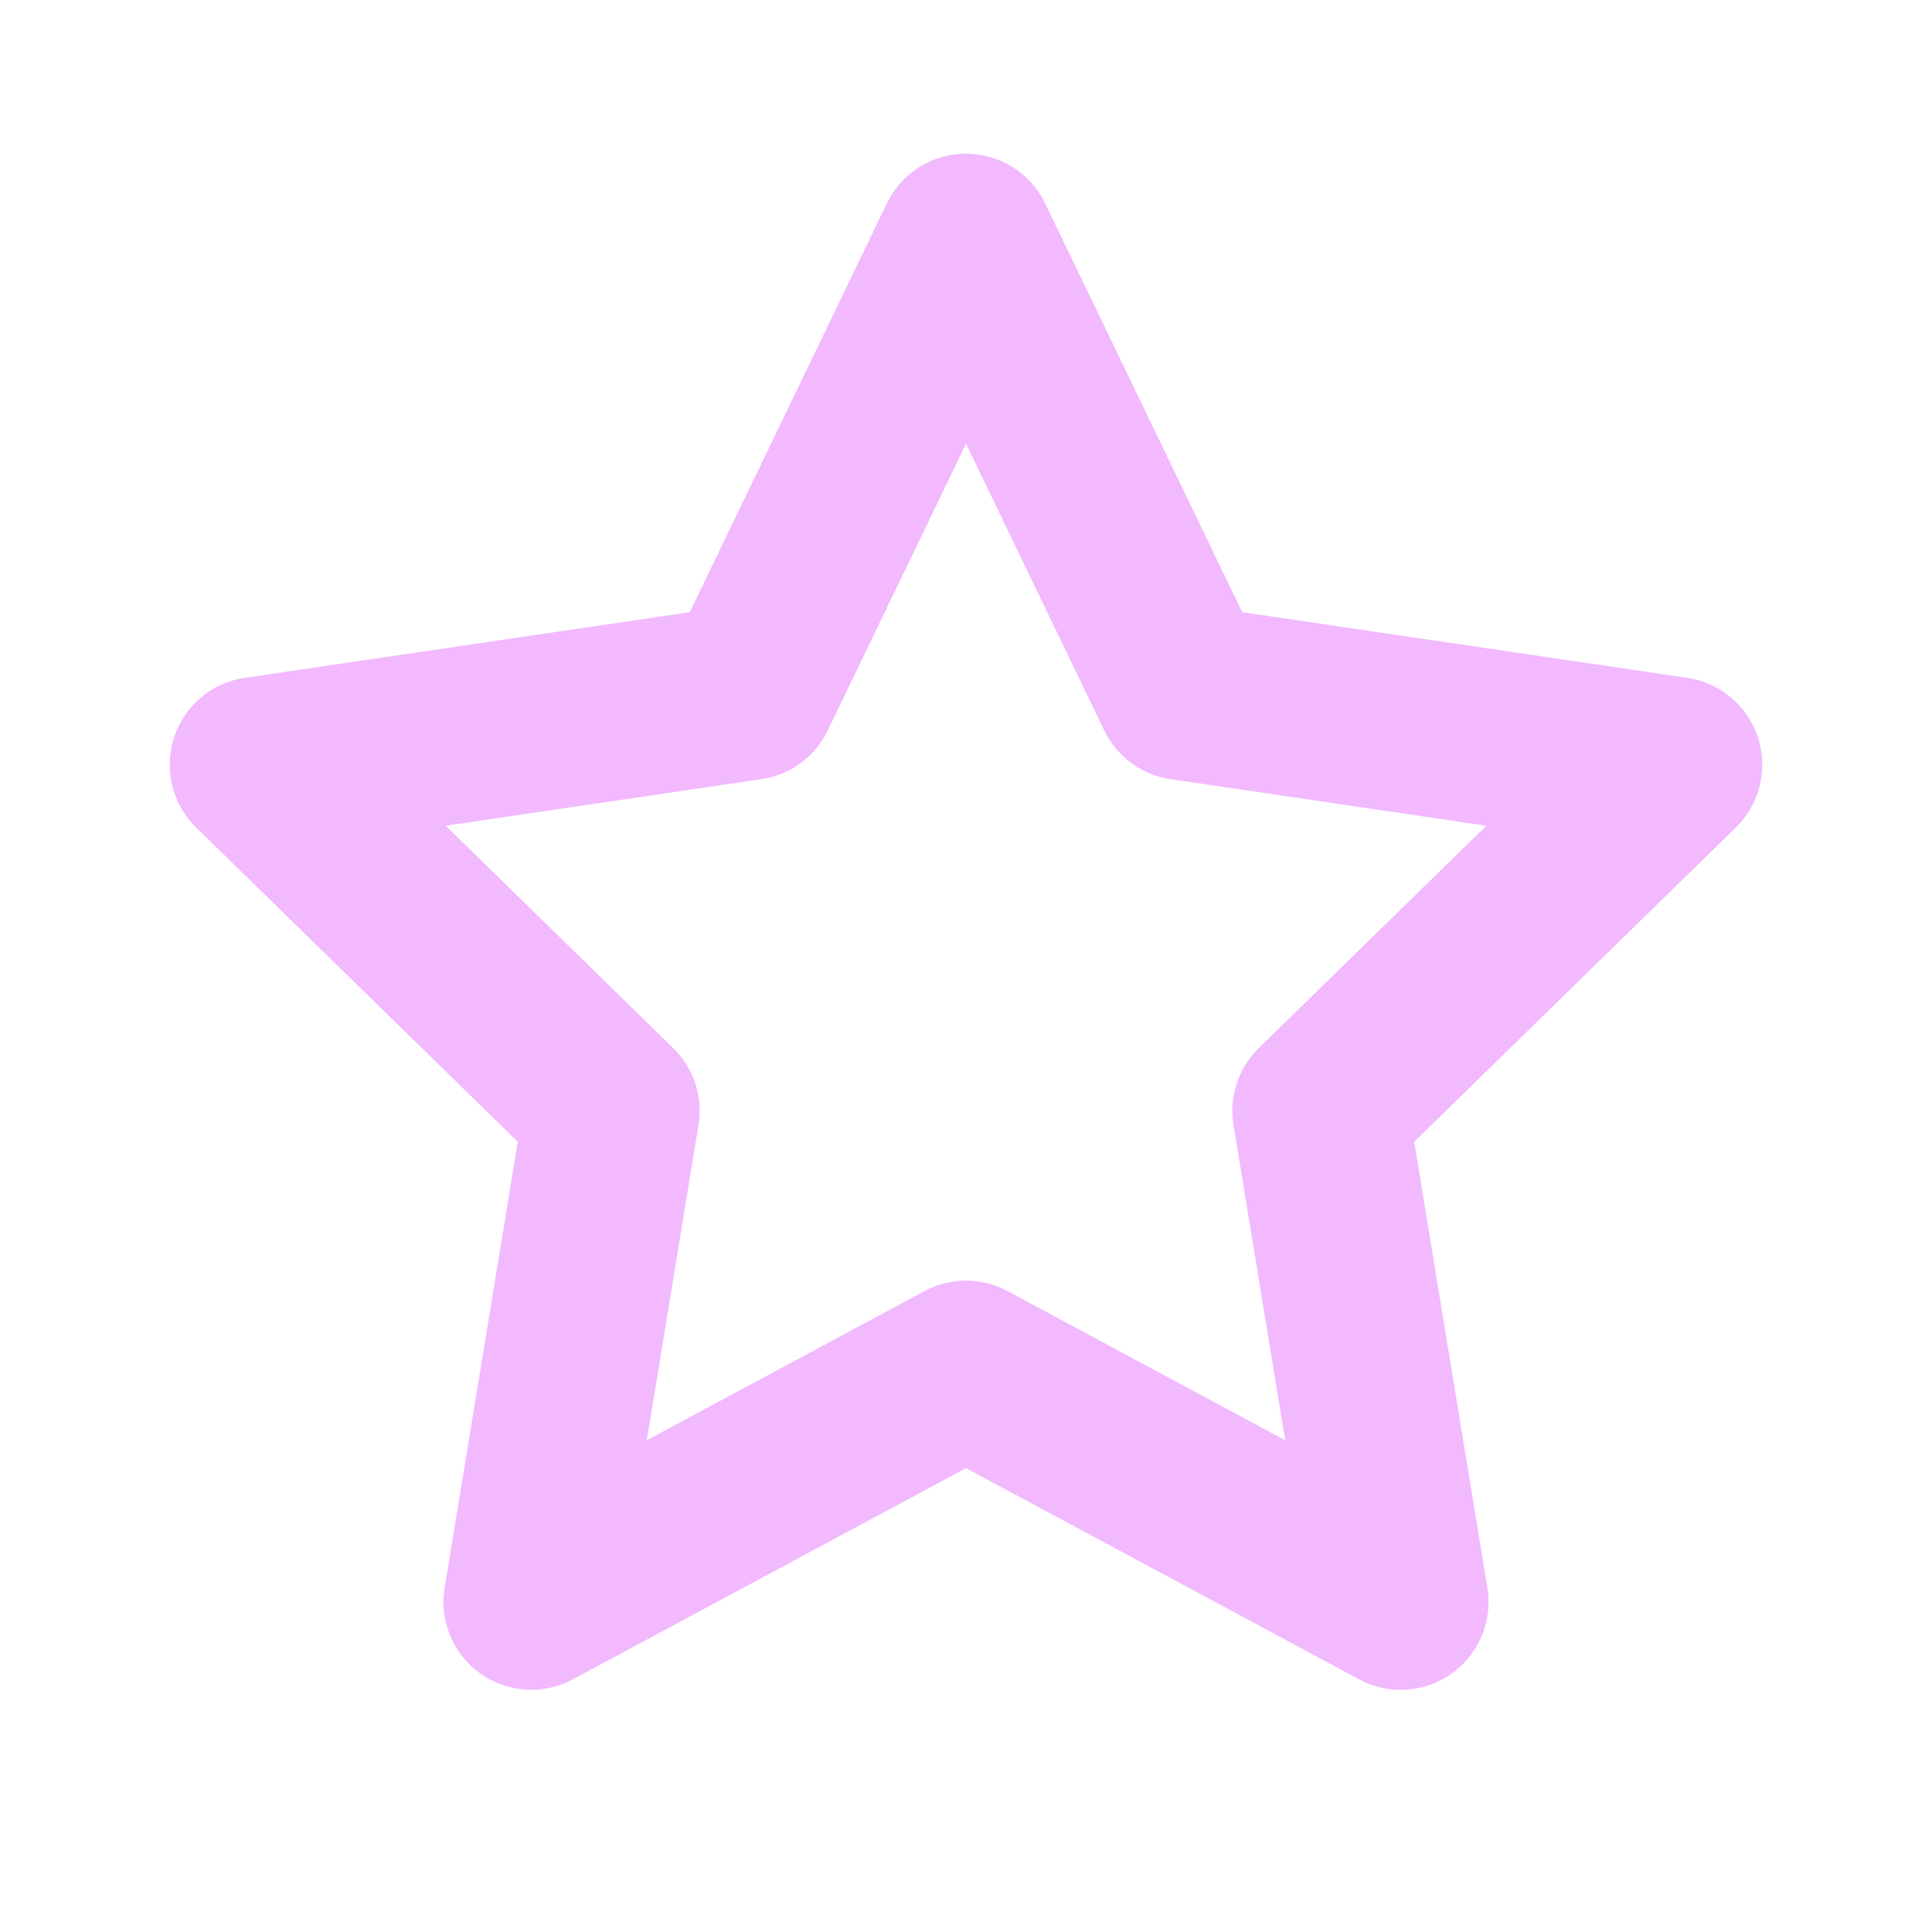
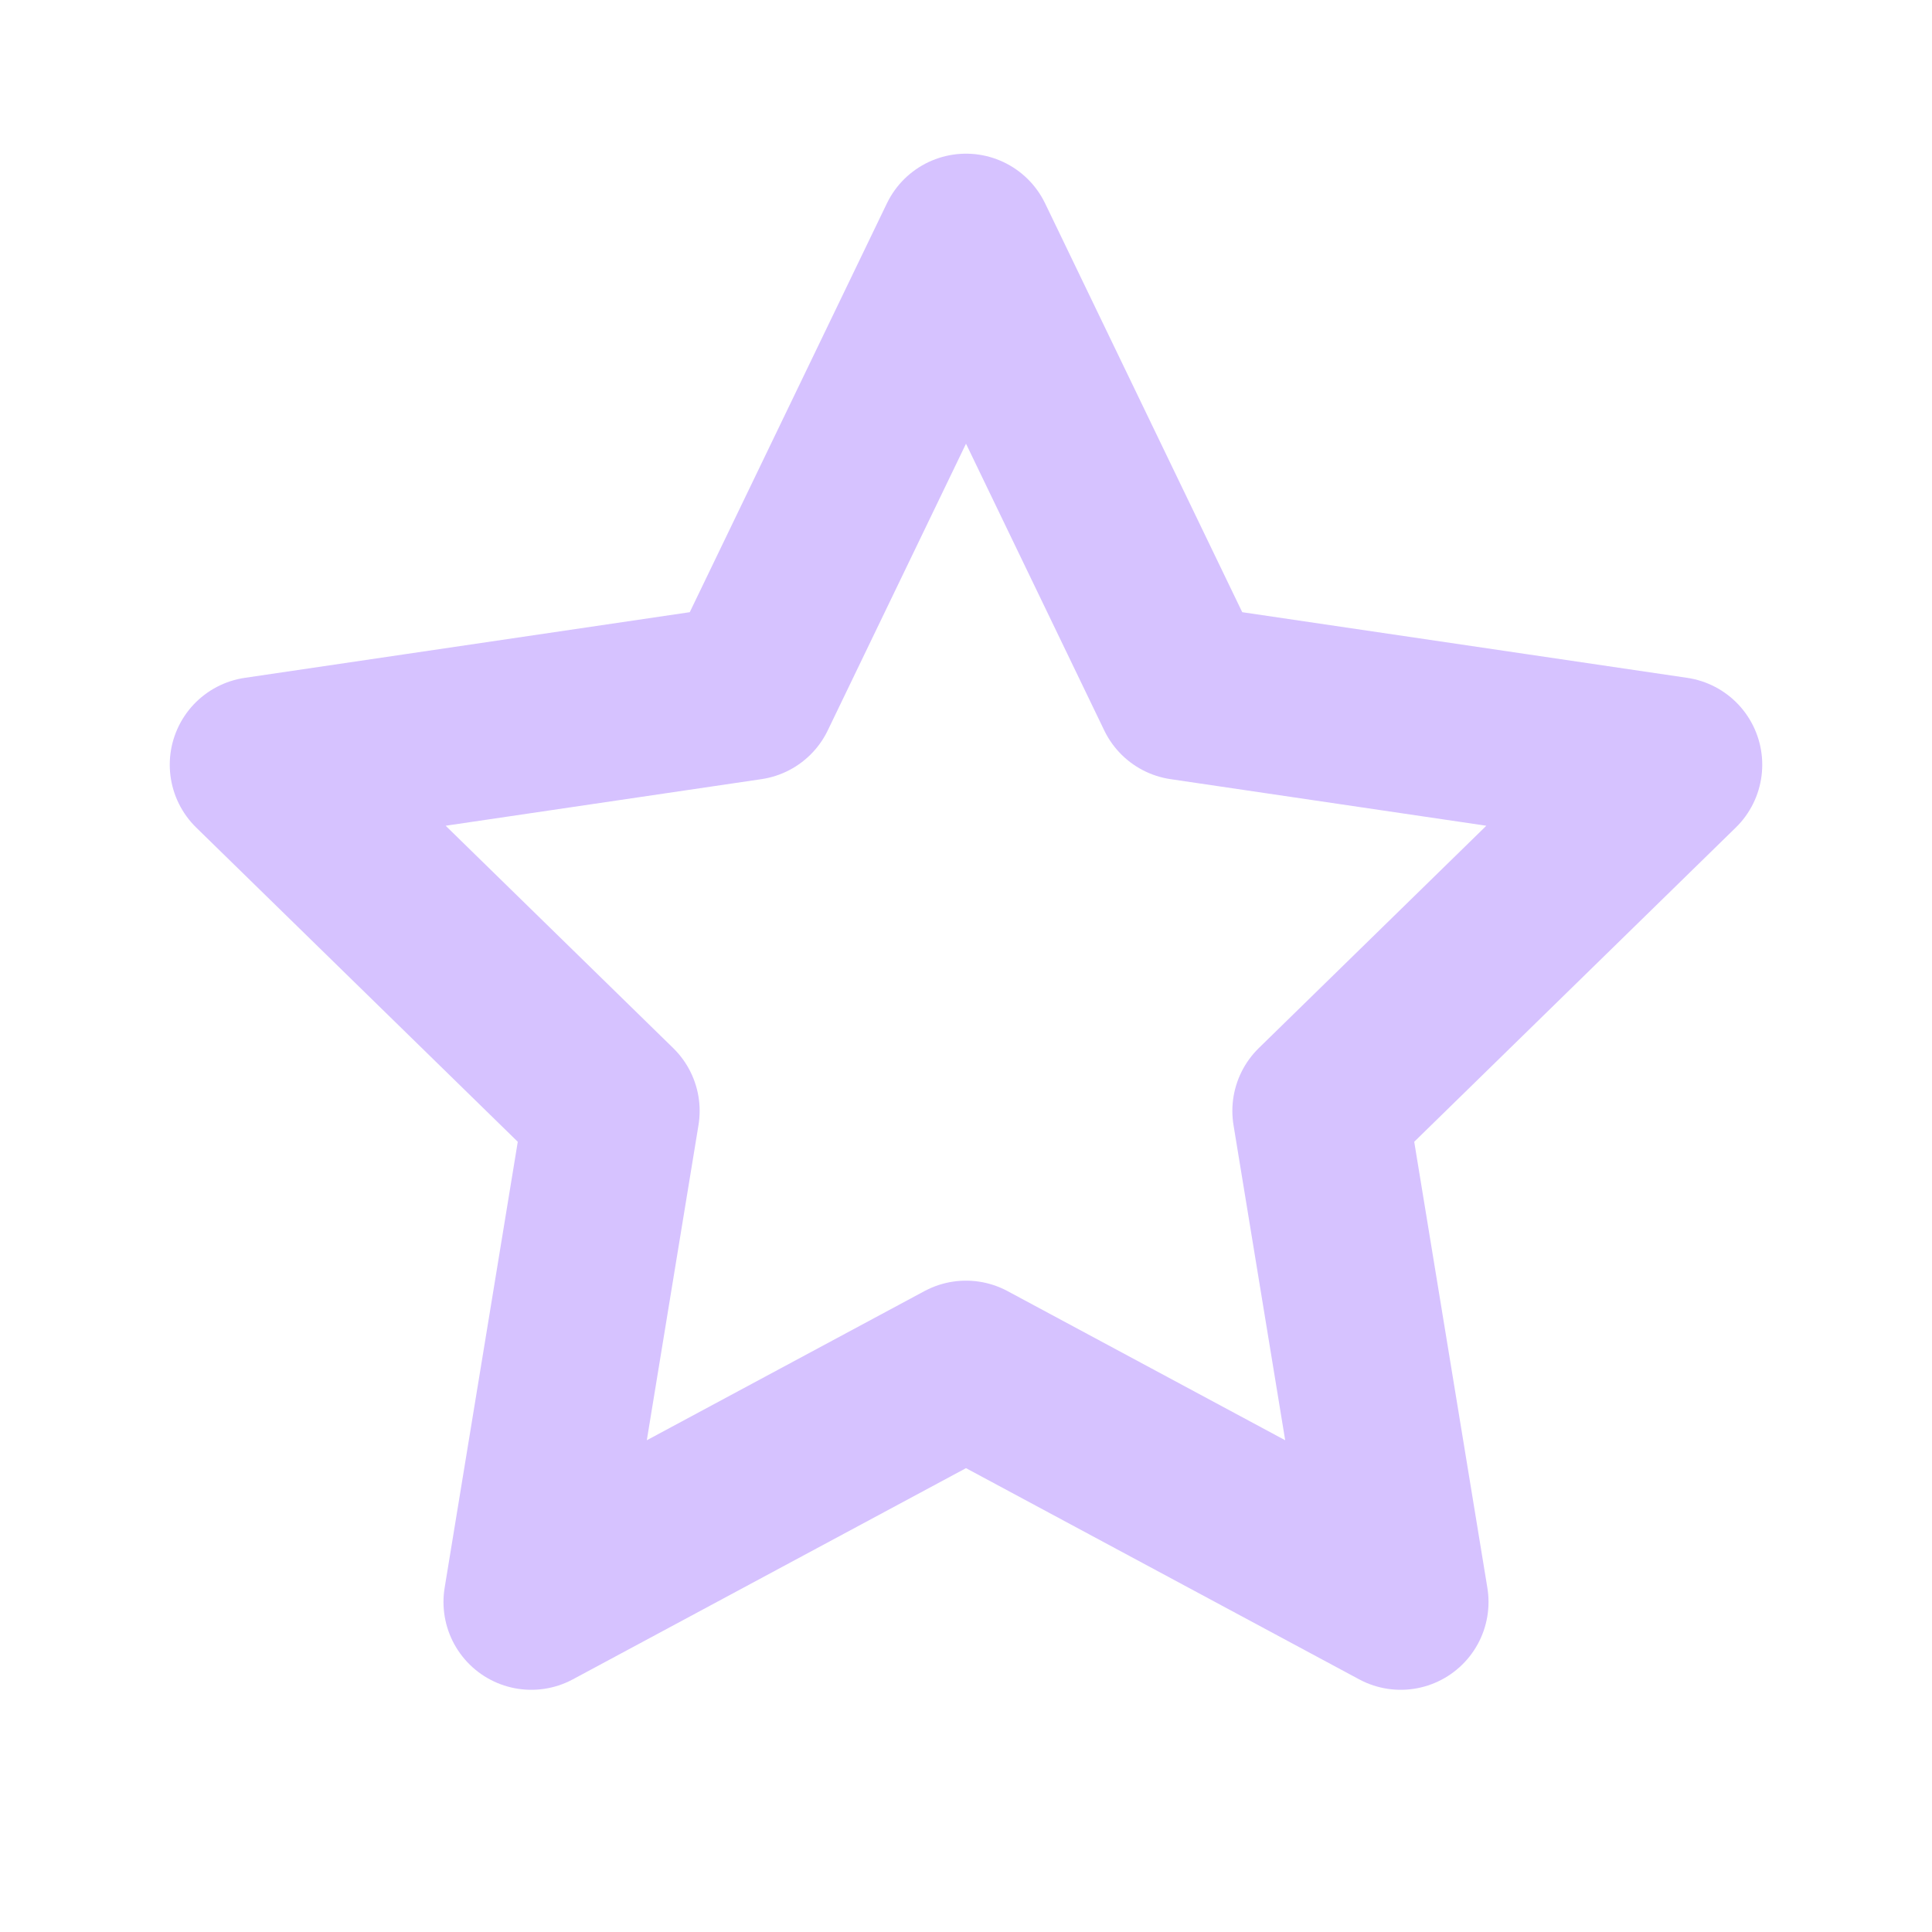
<svg xmlns="http://www.w3.org/2000/svg" preserveAspectRatio="none" overflow="visible" style="display: block;" width="22" height="22" viewBox="0 0 22 22" fill="none">
  <g id="Frame">
-     <path id="Vector" d="M11 2.75L13.475 7.883L19.067 8.708L15.033 12.65L15.95 18.242L11 15.583L6.05 18.242L6.967 12.65L2.933 8.708L8.525 7.883L11 2.75Z" stroke-width="2" stroke-linecap="round" stroke-linejoin="round" stroke="#F2B9FF" />
+     <path id="Vector" d="M11 2.75L13.475 7.883L19.067 8.708L15.033 12.65L15.95 18.242L11 15.583L6.05 18.242L6.967 12.65L2.933 8.708L8.525 7.883L11 2.75Z" stroke-width="2" stroke-linecap="round" stroke-linejoin="round" stroke="#d6c2ff" />
  </g>
</svg>
